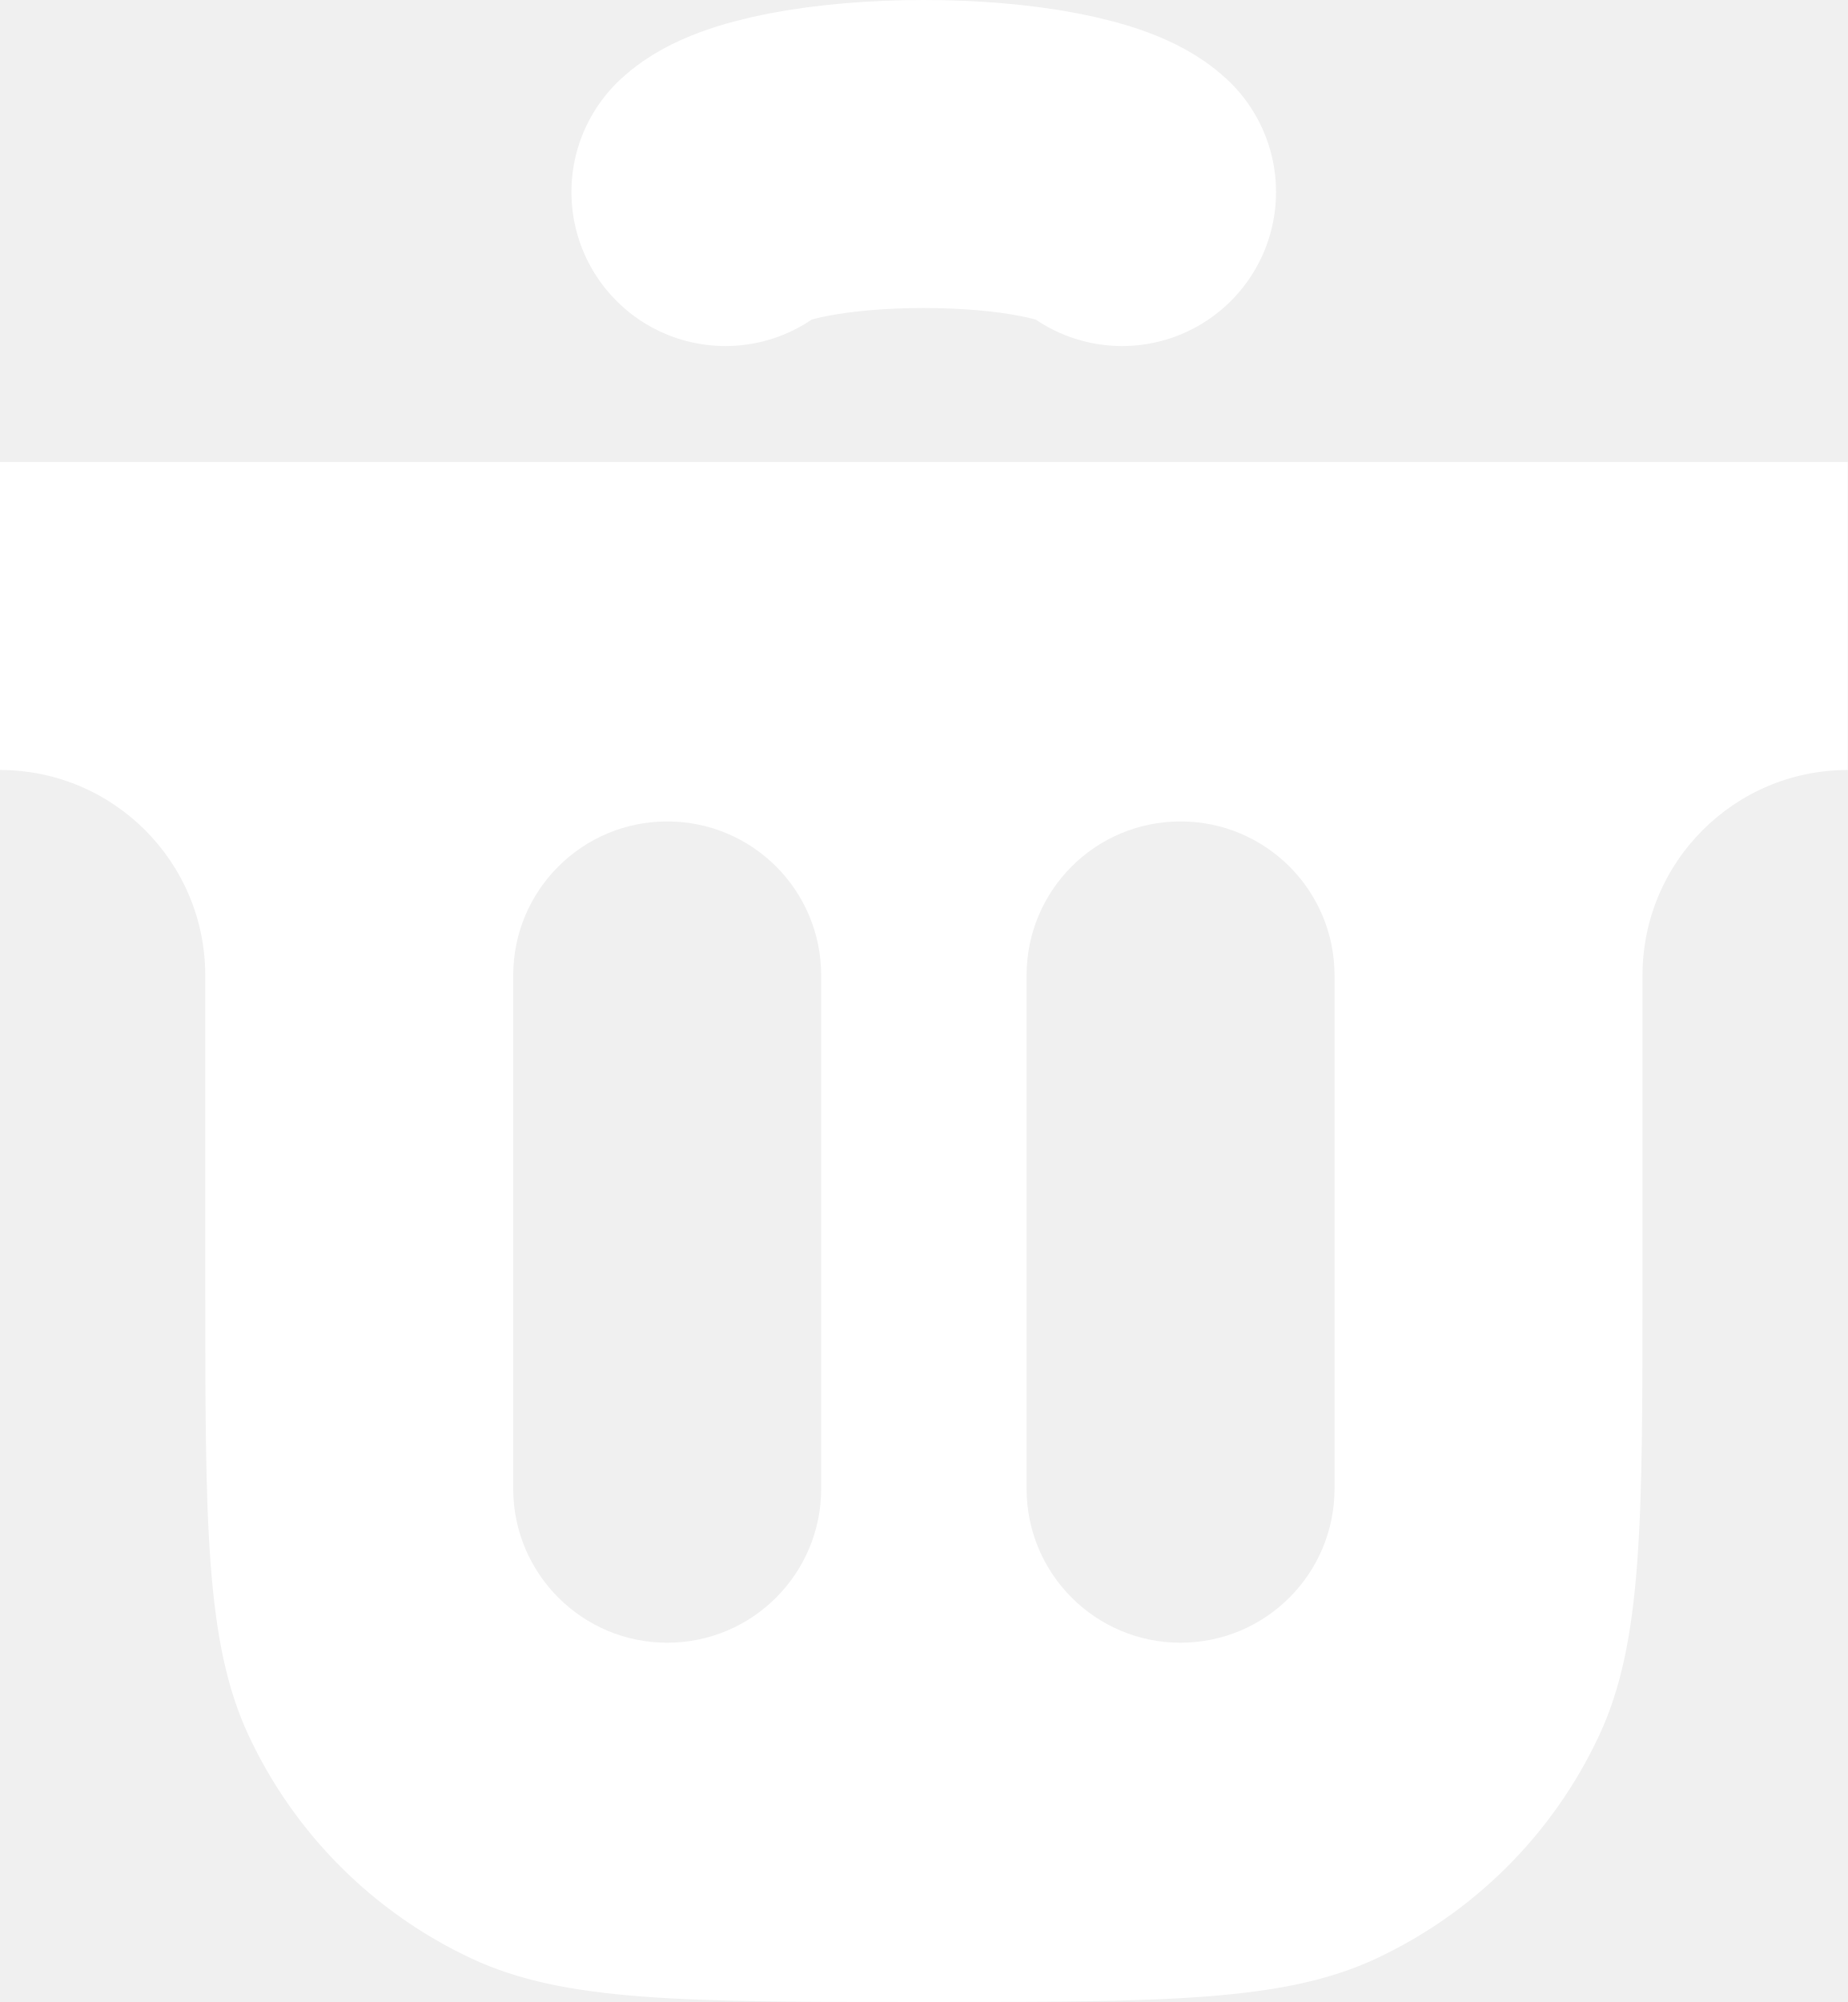
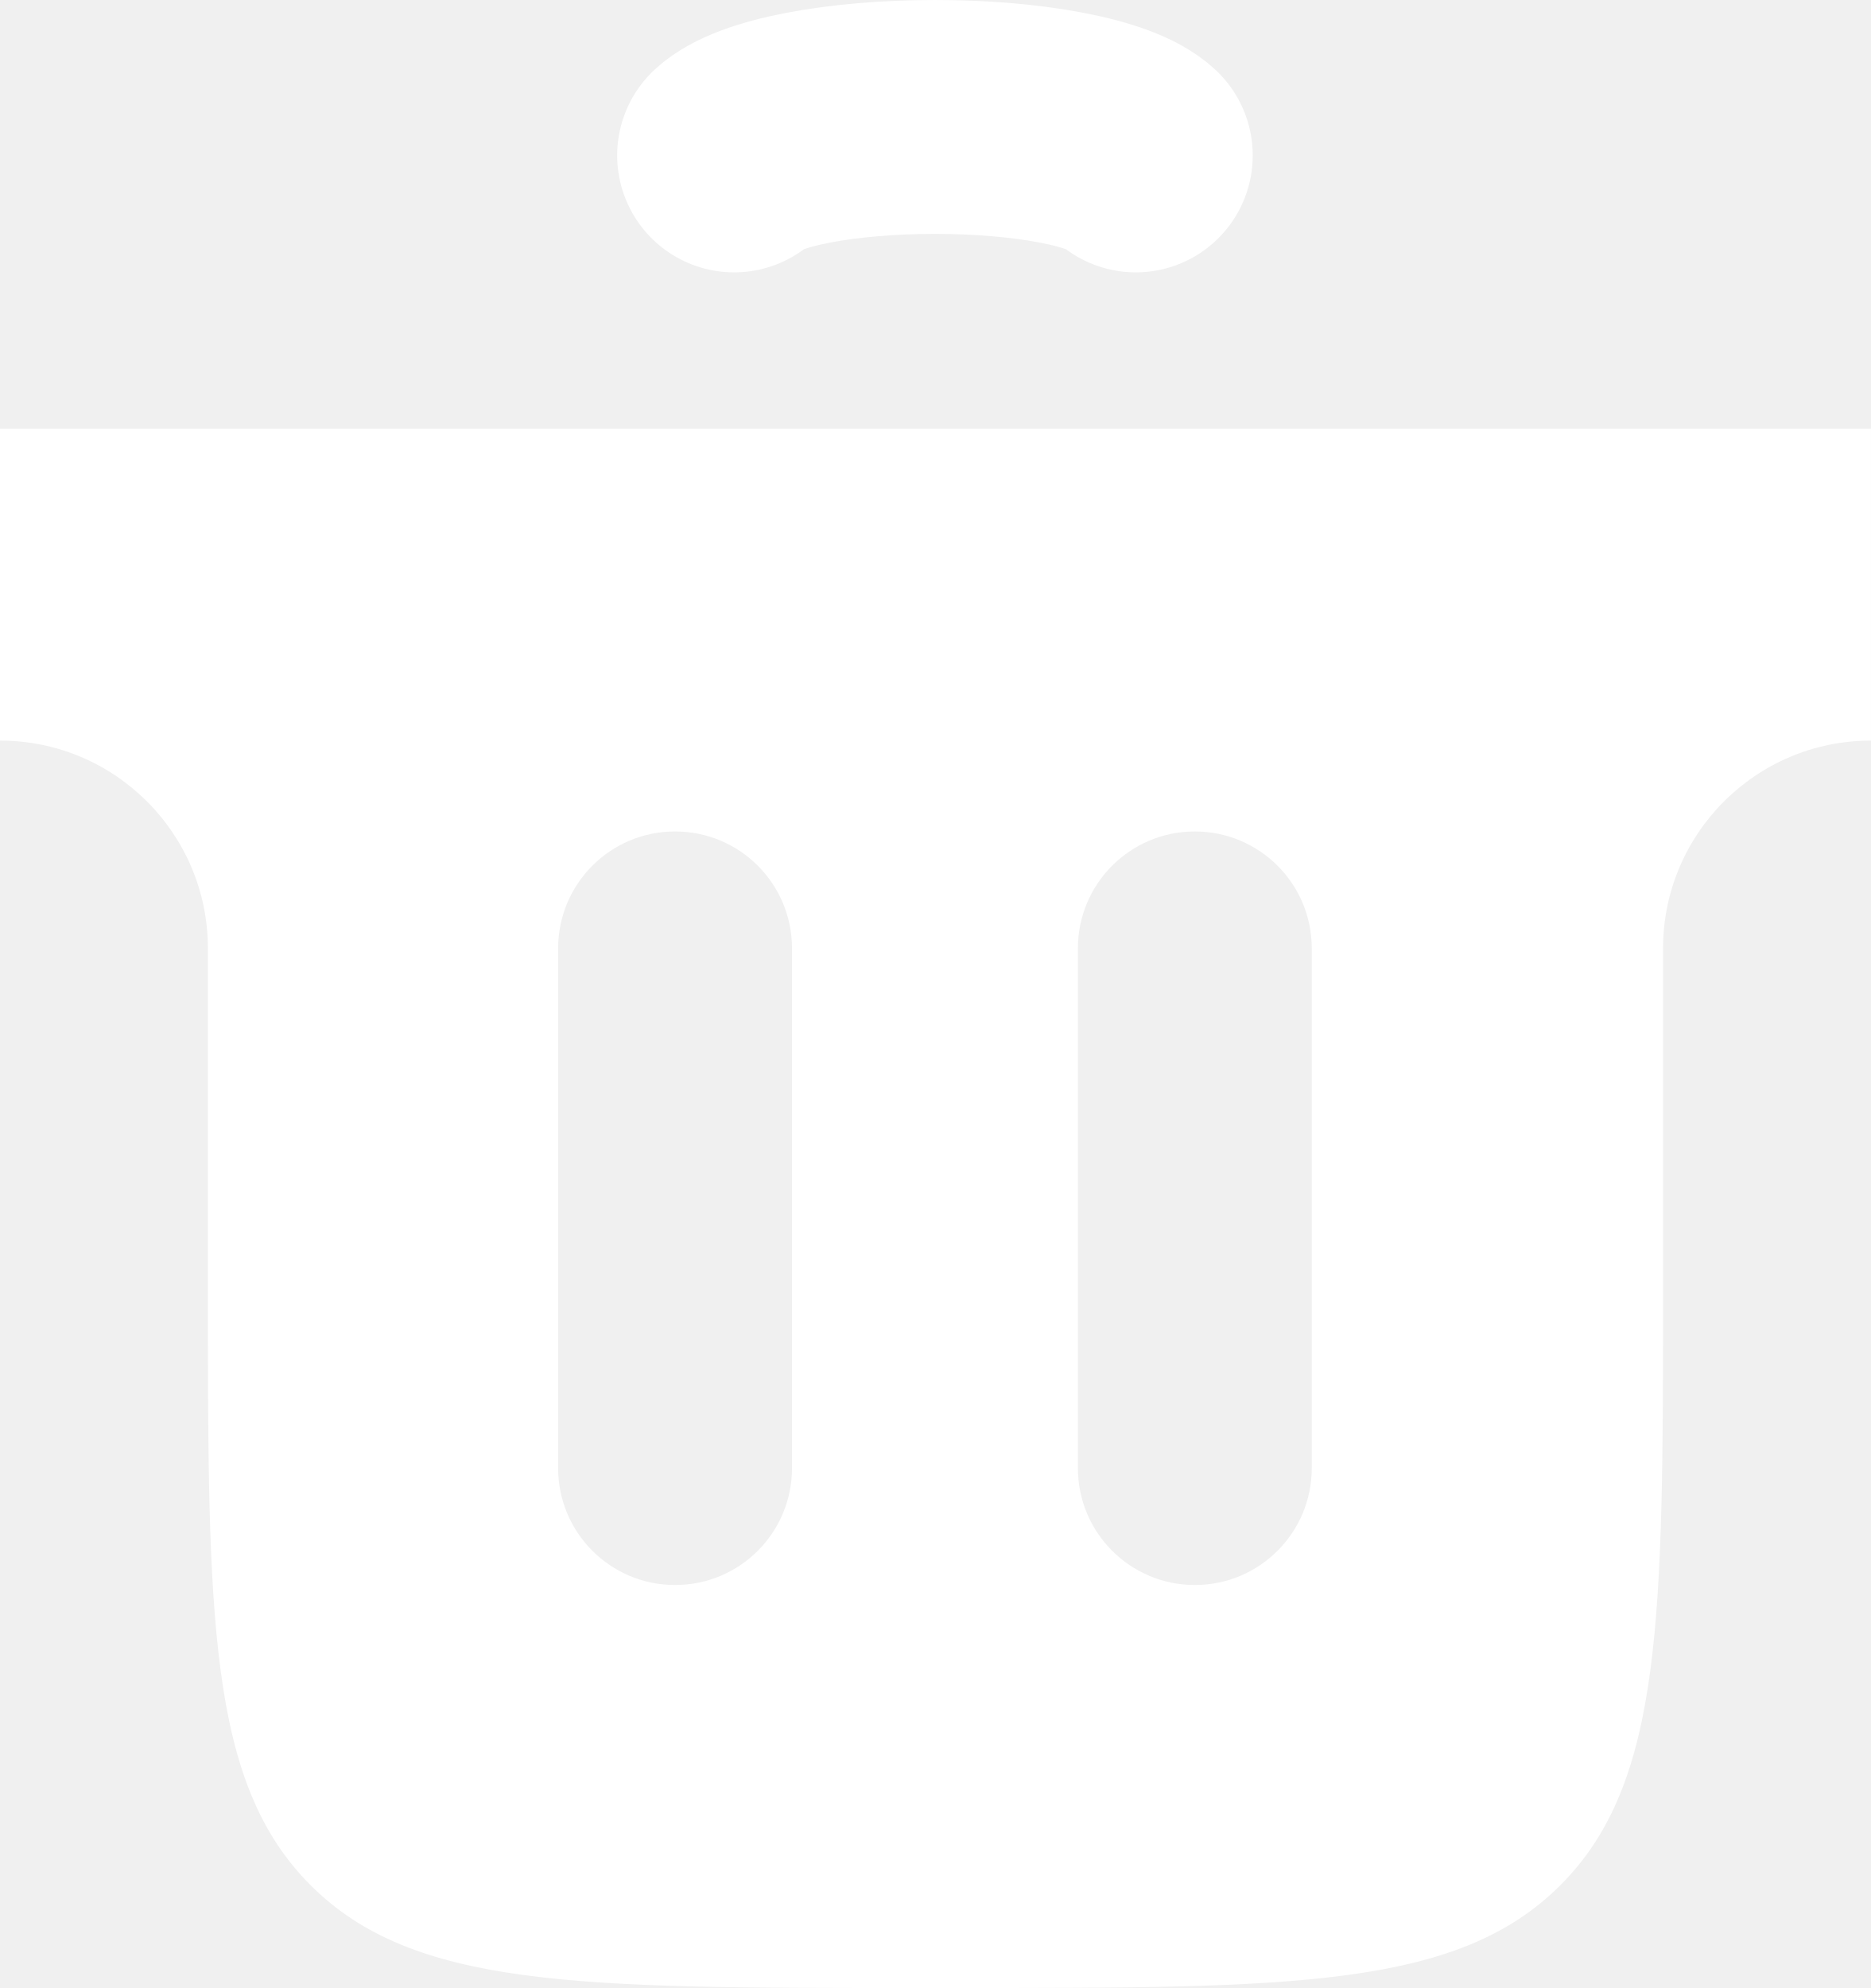
- <svg xmlns="http://www.w3.org/2000/svg" width="12" height="13" viewBox="0 0 12 13" fill="none">
-   <path fill-rule="evenodd" clip-rule="evenodd" d="M12 3H0V5C0.736 5 1.333 5.597 1.333 6.334V8.334C1.333 9.888 1.333 10.665 1.614 11.268C1.912 11.907 2.426 12.421 3.065 12.719C3.668 13 4.446 13 6 13C7.554 13 8.332 13 8.935 12.719C9.574 12.421 10.088 11.907 10.386 11.268C10.667 10.665 10.667 9.888 10.667 8.334V6.334C10.667 5.597 11.264 5 12 5V3ZM5.333 6.334C5.333 5.781 4.886 5.334 4.333 5.334C3.781 5.334 3.333 5.781 3.333 6.334V9.667C3.333 10.219 3.781 10.667 4.333 10.667C4.886 10.667 5.333 10.219 5.333 9.667V6.334ZM8.667 6.334C8.667 5.781 8.219 5.334 7.667 5.334C7.114 5.334 6.667 5.781 6.667 6.334V9.667C6.667 10.219 7.114 10.667 7.667 10.667C8.219 10.667 8.667 10.219 8.667 9.667V6.334Z" fill="white" />
-   <path d="M4.711 1.247C4.787 1.176 4.954 1.114 5.187 1.069C5.42 1.024 5.705 1 5.999 1C6.292 1 6.578 1.024 6.81 1.069C7.043 1.114 7.211 1.176 7.287 1.247" stroke="white" stroke-width="2" stroke-linecap="round" />
+ <svg xmlns="http://www.w3.org/2000/svg" width="16" height="17" viewBox="0 0 16 17" fill="none">
+   <path fill-rule="evenodd" clip-rule="evenodd" d="M16 3.666H0V6.333C0.982 6.333 1.778 7.129 1.778 8.111V11C1.778 13.828 1.778 15.243 2.656 16.121C3.535 17 4.949 17 7.778 17H8.222C11.051 17 12.465 17 13.344 16.121C14.222 15.243 14.222 13.828 14.222 11V8.111C14.222 7.129 15.018 6.333 16 6.333V3.666ZM6.773 8.11C6.773 7.557 6.326 7.11 5.773 7.11C5.221 7.11 4.773 7.557 4.773 8.11V12.554C4.773 13.107 5.221 13.554 5.773 13.554C6.326 13.554 6.773 13.107 6.773 12.554V8.11ZM11.218 8.11C11.218 7.557 10.77 7.11 10.218 7.11C9.666 7.11 9.218 7.557 9.218 8.11V12.554C9.218 13.107 9.666 13.554 10.218 13.554C10.77 13.554 11.218 13.107 11.218 12.554V8.11Z" fill="white" />
+   <path d="M6.278 1.329C6.38 1.235 6.603 1.151 6.913 1.092C7.224 1.032 7.604 1 7.996 1C8.387 1 8.767 1.032 9.078 1.092C9.388 1.151 9.612 1.235 9.713 1.329" stroke="white" stroke-width="2" stroke-linecap="round" />
</svg>
